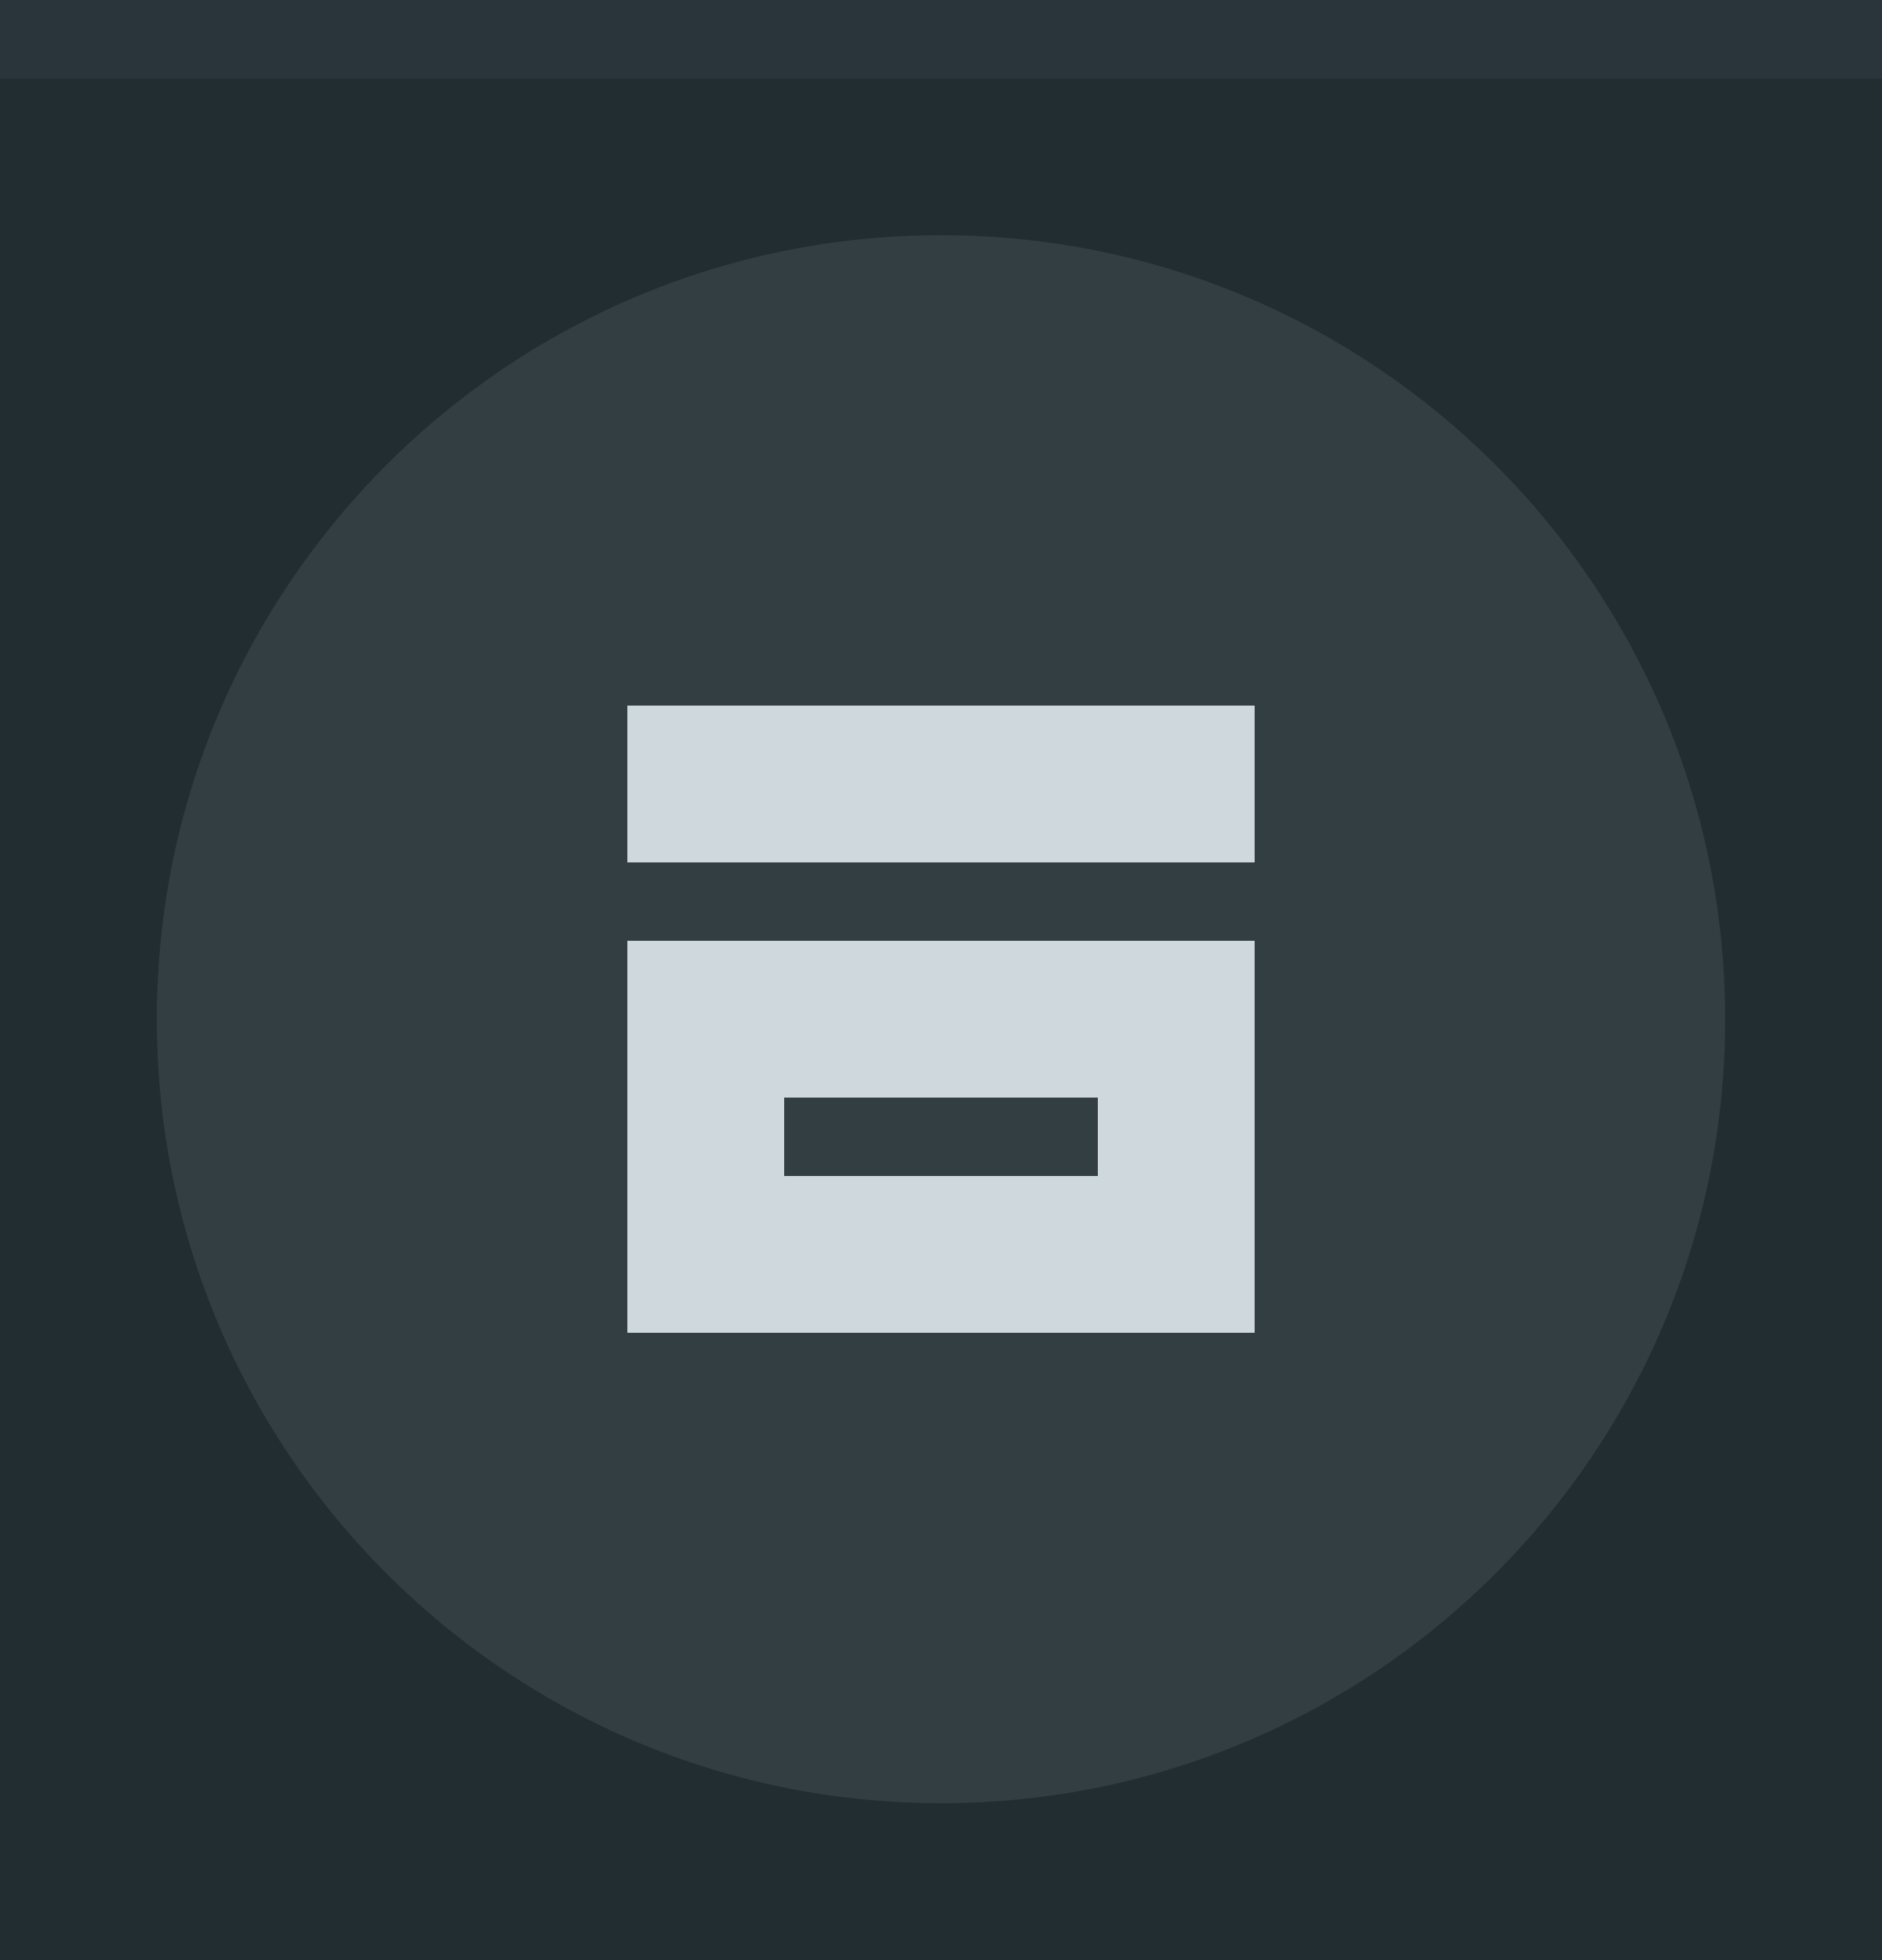
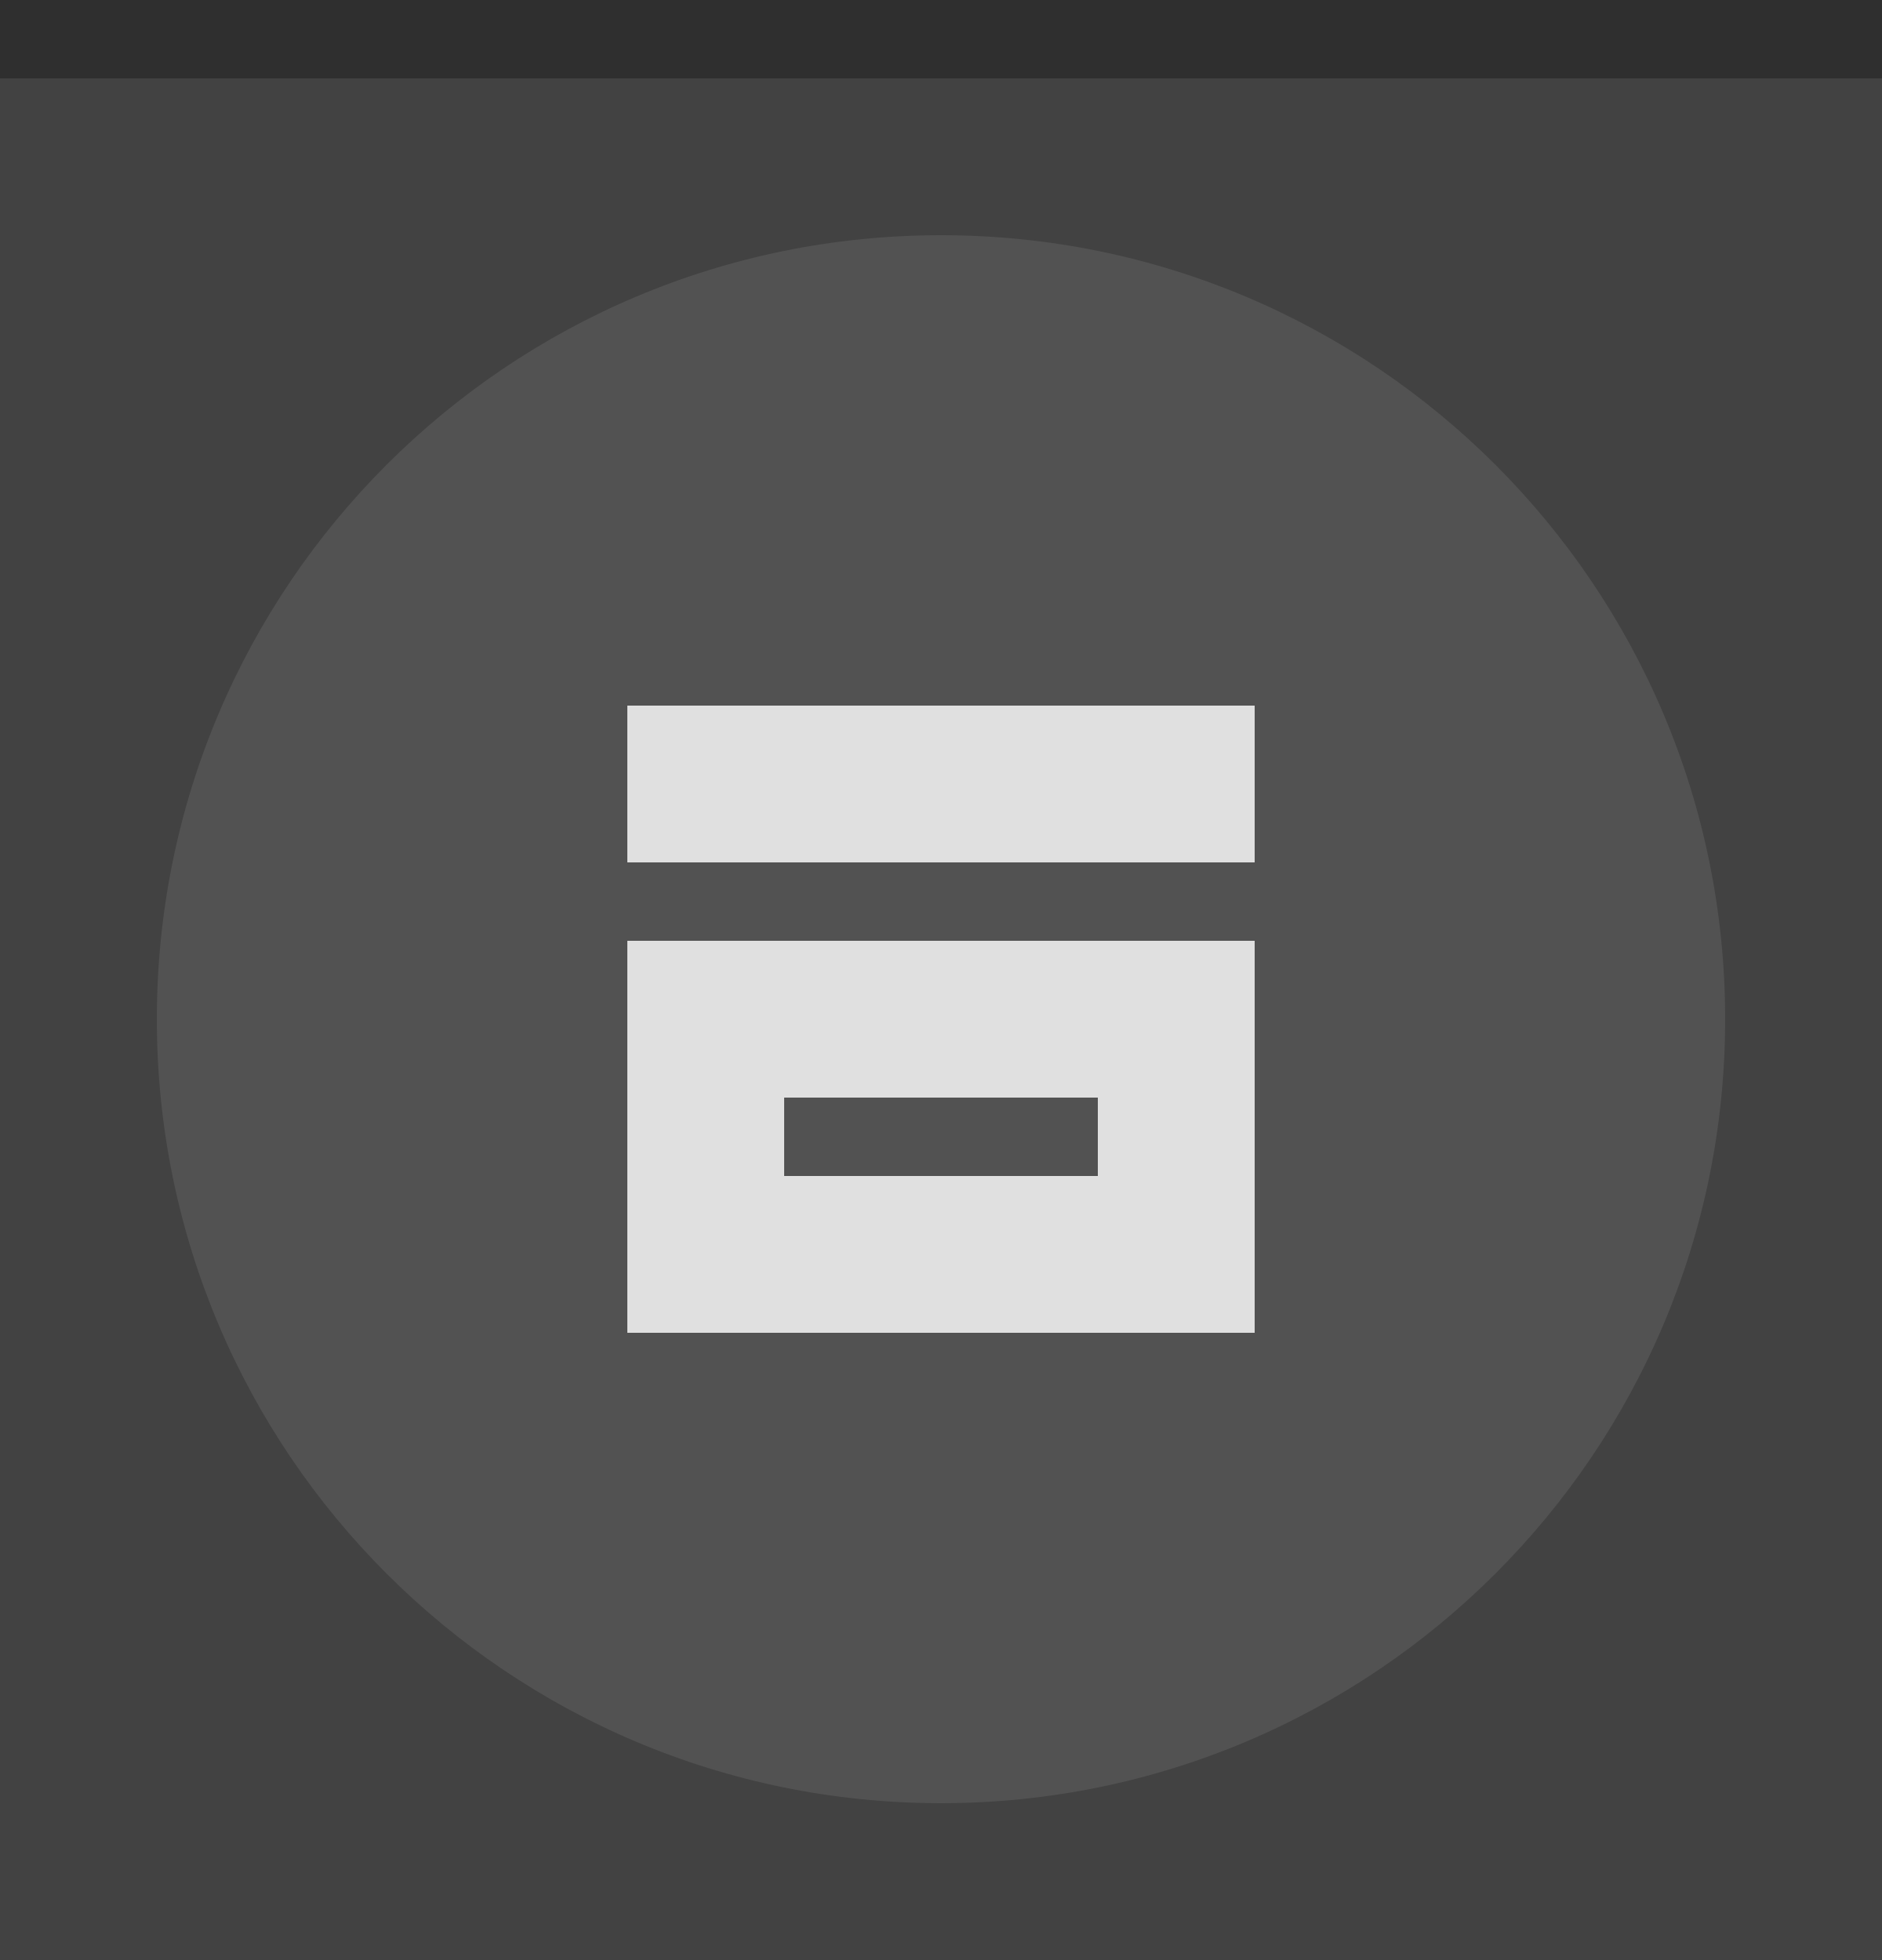
<svg xmlns="http://www.w3.org/2000/svg" width="24" height="25" viewBox="0 0 24 25" id="svg4142" version="1.1">
  <defs id="defs4144" />
  <g id="layer1" transform="translate(0,-1027.362)">
-     <rect style="opacity:1;fill:#222d32;fill-opacity:1;fill-rule:evenodd;stroke:none;stroke-width:2.745;stroke-linecap:butt;stroke-linejoin:miter;stroke-miterlimit:4;stroke-dasharray:none;stroke-dashoffset:478.437;stroke-opacity:1" id="rect4741" width="24" height="25" x="0" y="1027.362" />
-     <circle style="fill:#cfd8dc;fill-opacity:0.1;stroke:none;stroke-width:0.5;stroke-linejoin:miter;stroke-miterlimit:4;stroke-dasharray:none;stroke-opacity:1" id="path2994" cx="1040.362" cy="-12" transform="matrix(0,1,-1,0,0,0)" r="10" />
-     <rect style="opacity:1;fill:#29353b;fill-opacity:1;fill-rule:evenodd;stroke:none;stroke-width:2.745;stroke-linecap:butt;stroke-linejoin:miter;stroke-miterlimit:4;stroke-dasharray:none;stroke-dashoffset:478.437;stroke-opacity:1" id="rect4959" width="24" height="1" x="0" y="1027.362" />
-     <rect style="opacity:1;fill:#cfd8dc;fill-opacity:1;fill-rule:evenodd;stroke:none;stroke-width:2;stroke-linecap:butt;stroke-linejoin:round;stroke-miterlimit:4;stroke-dasharray:none;stroke-dashoffset:478.437;stroke-opacity:0.75" id="rect4139" width="8" height="2" x="8" y="-1038.362" transform="scale(1,-1)" />
-     <path id="rect4143" style="opacity:1;fill:#cfd8dc;fill-opacity:1;fill-rule:evenodd;stroke:none;stroke-width:2;stroke-linecap:butt;stroke-linejoin:round;stroke-miterlimit:4;stroke-dasharray:none;stroke-dashoffset:478.437;stroke-opacity:0.75" d="m 10,1042.362 4,0 0,-1 -4,0 z m -2,2 8,0 0,-5 -8,0 z" />
+     <rect style="opacity:1;fill:#424242;fill-opacity:1;fill-rule:evenodd;stroke:none;stroke-width:2.745;stroke-linecap:butt;stroke-linejoin:miter;stroke-miterlimit:4;stroke-dasharray:none;stroke-dashoffset:478.437;stroke-opacity:1" id="rect4741" width="24" height="25" x="0" y="1027.362" />
+     <circle style="fill:#E0E0E0;fill-opacity:0.1;stroke:none;stroke-width:0.5;stroke-linejoin:miter;stroke-miterlimit:4;stroke-dasharray:none;stroke-opacity:1" id="path2994" cx="1040.362" cy="-12" transform="matrix(0,1,-1,0,0,0)" r="10" />
+     <rect style="opacity:1;fill:#2f2f2f;fill-opacity:1;fill-rule:evenodd;stroke:none;stroke-width:2.745;stroke-linecap:butt;stroke-linejoin:miter;stroke-miterlimit:4;stroke-dasharray:none;stroke-dashoffset:478.437;stroke-opacity:1" id="rect4959" width="24" height="1" x="0" y="1027.362" />
+     <rect style="opacity:1;fill:#E0E0E0;fill-opacity:1;fill-rule:evenodd;stroke:none;stroke-width:2;stroke-linecap:butt;stroke-linejoin:round;stroke-miterlimit:4;stroke-dasharray:none;stroke-dashoffset:478.437;stroke-opacity:0.75" id="rect4139" width="8" height="2" x="8" y="-1038.362" transform="scale(1,-1)" />
+     <path id="rect4143" style="opacity:1;fill:#E0E0E0;fill-opacity:1;fill-rule:evenodd;stroke:none;stroke-width:2;stroke-linecap:butt;stroke-linejoin:round;stroke-miterlimit:4;stroke-dasharray:none;stroke-dashoffset:478.437;stroke-opacity:0.75" d="m 10,1042.362 4,0 0,-1 -4,0 z m -2,2 8,0 0,-5 -8,0 z" />
  </g>
</svg>
